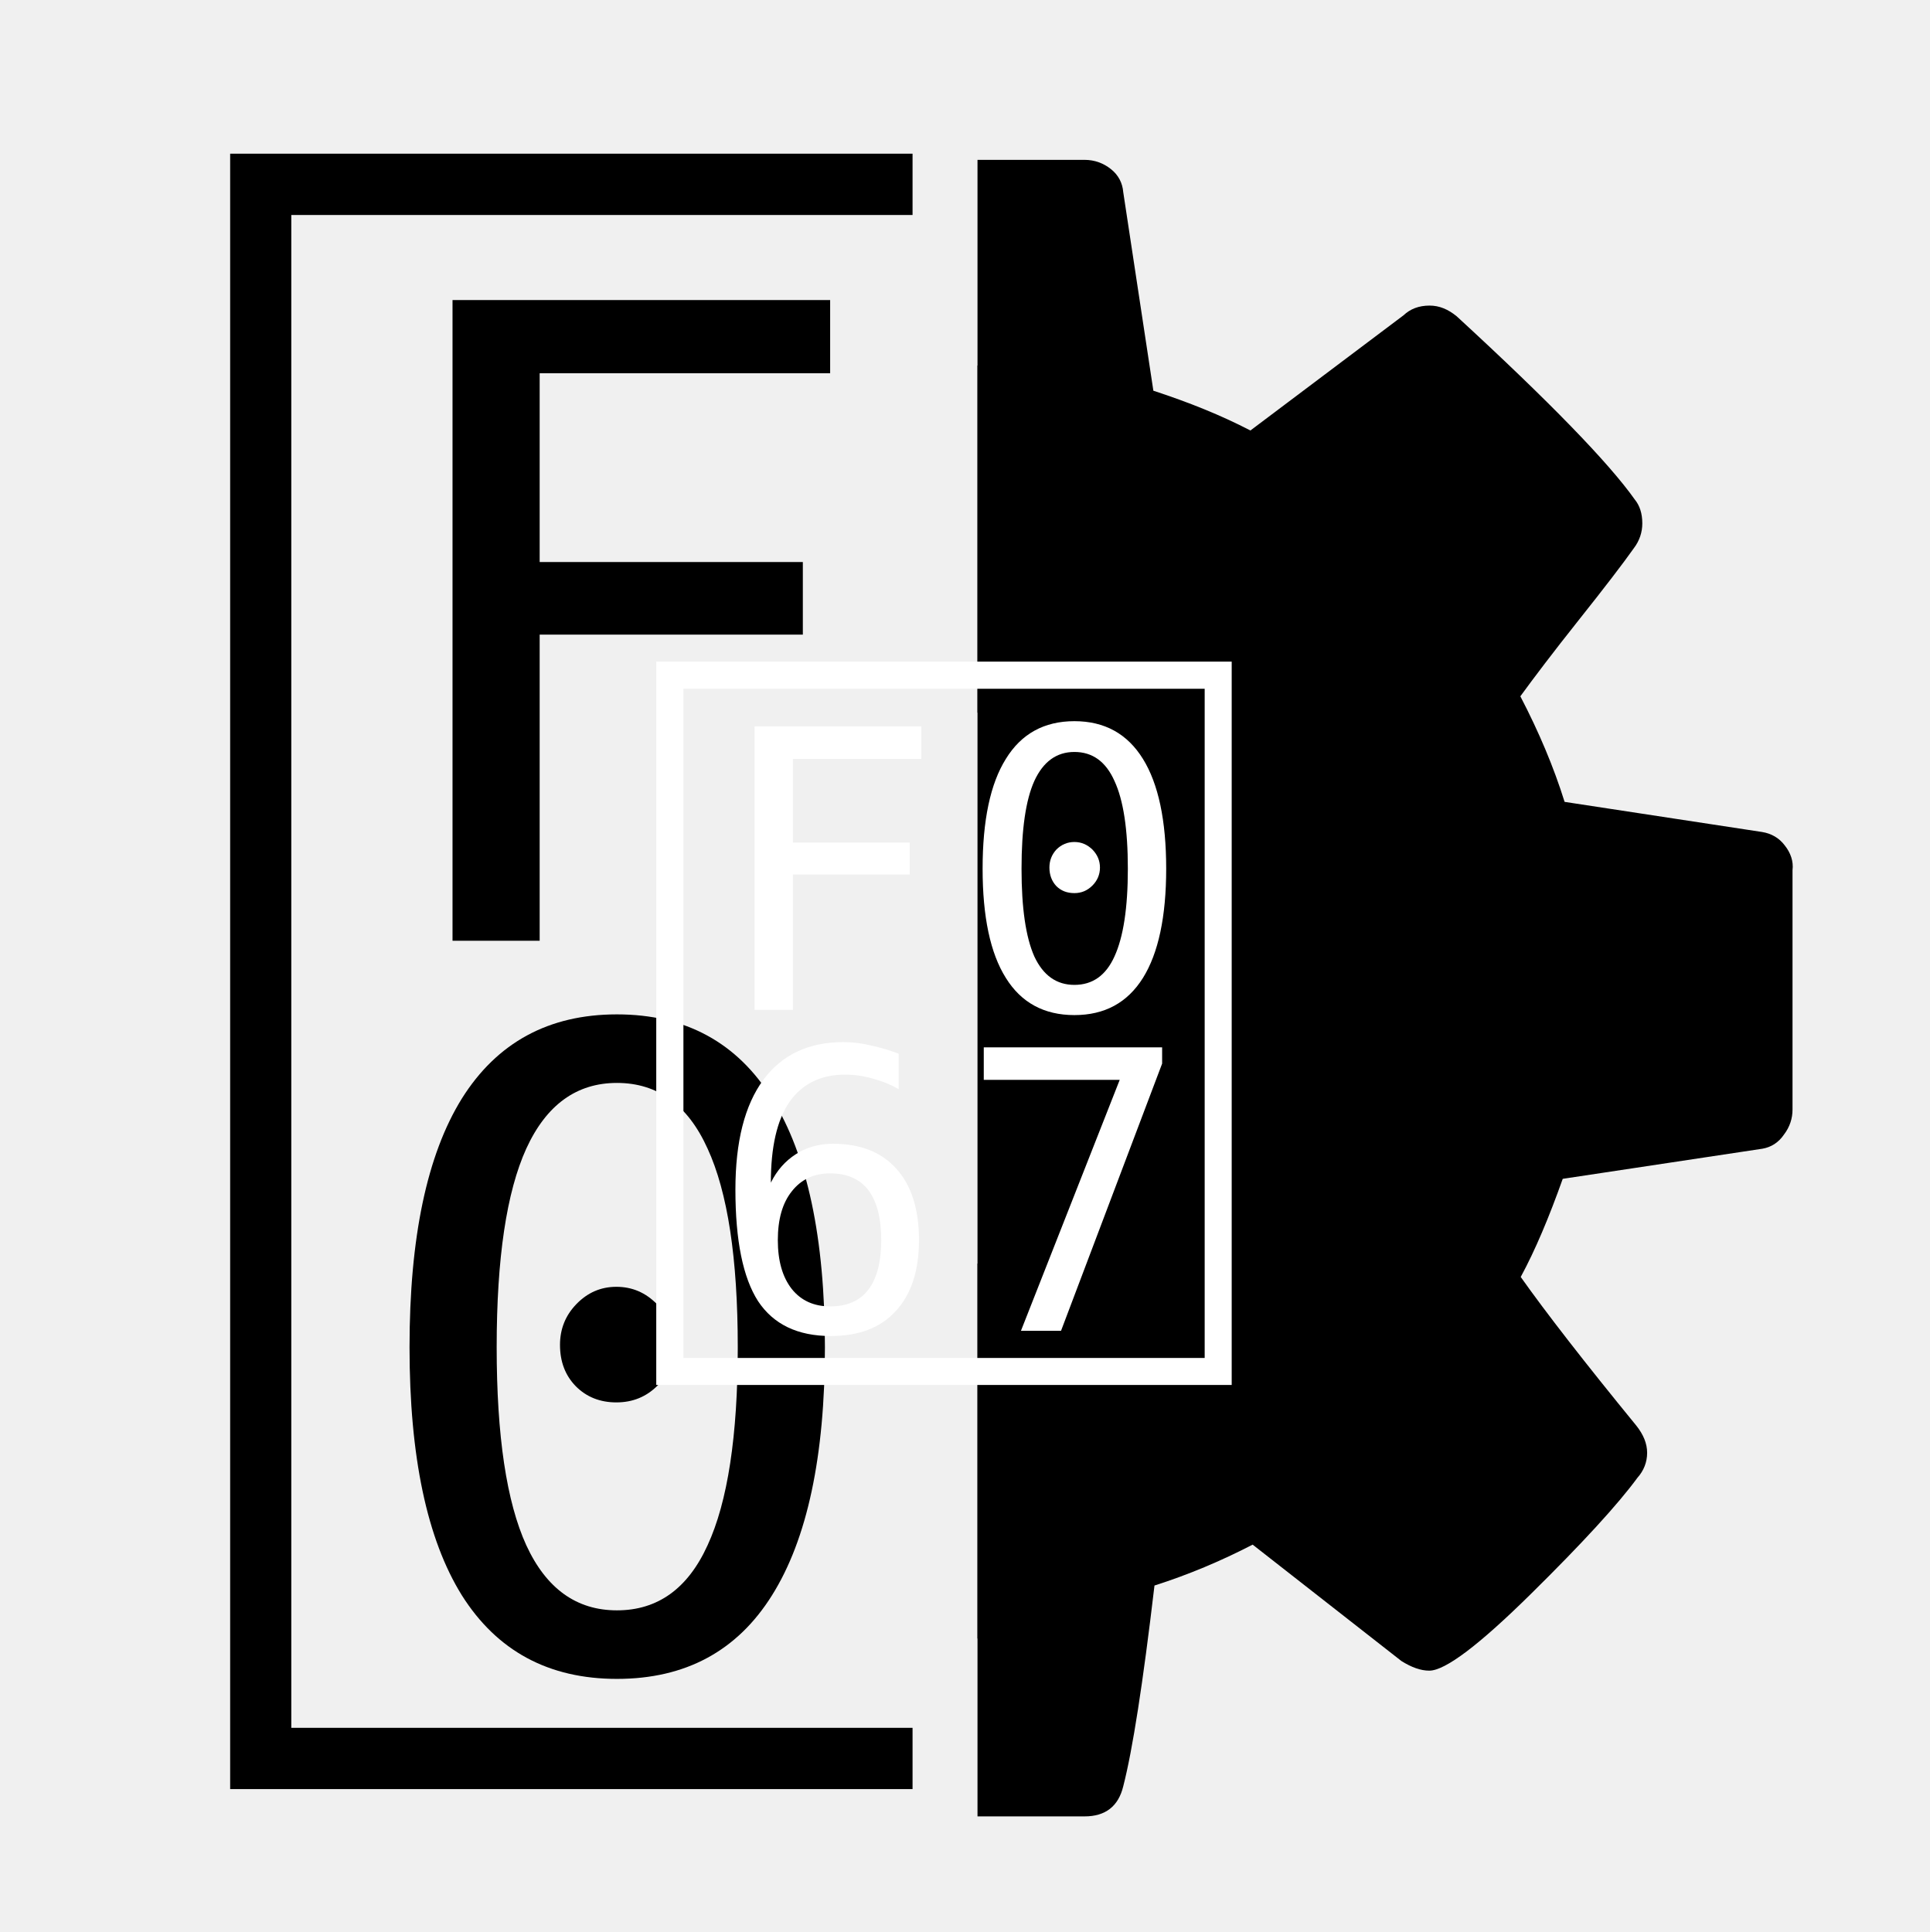
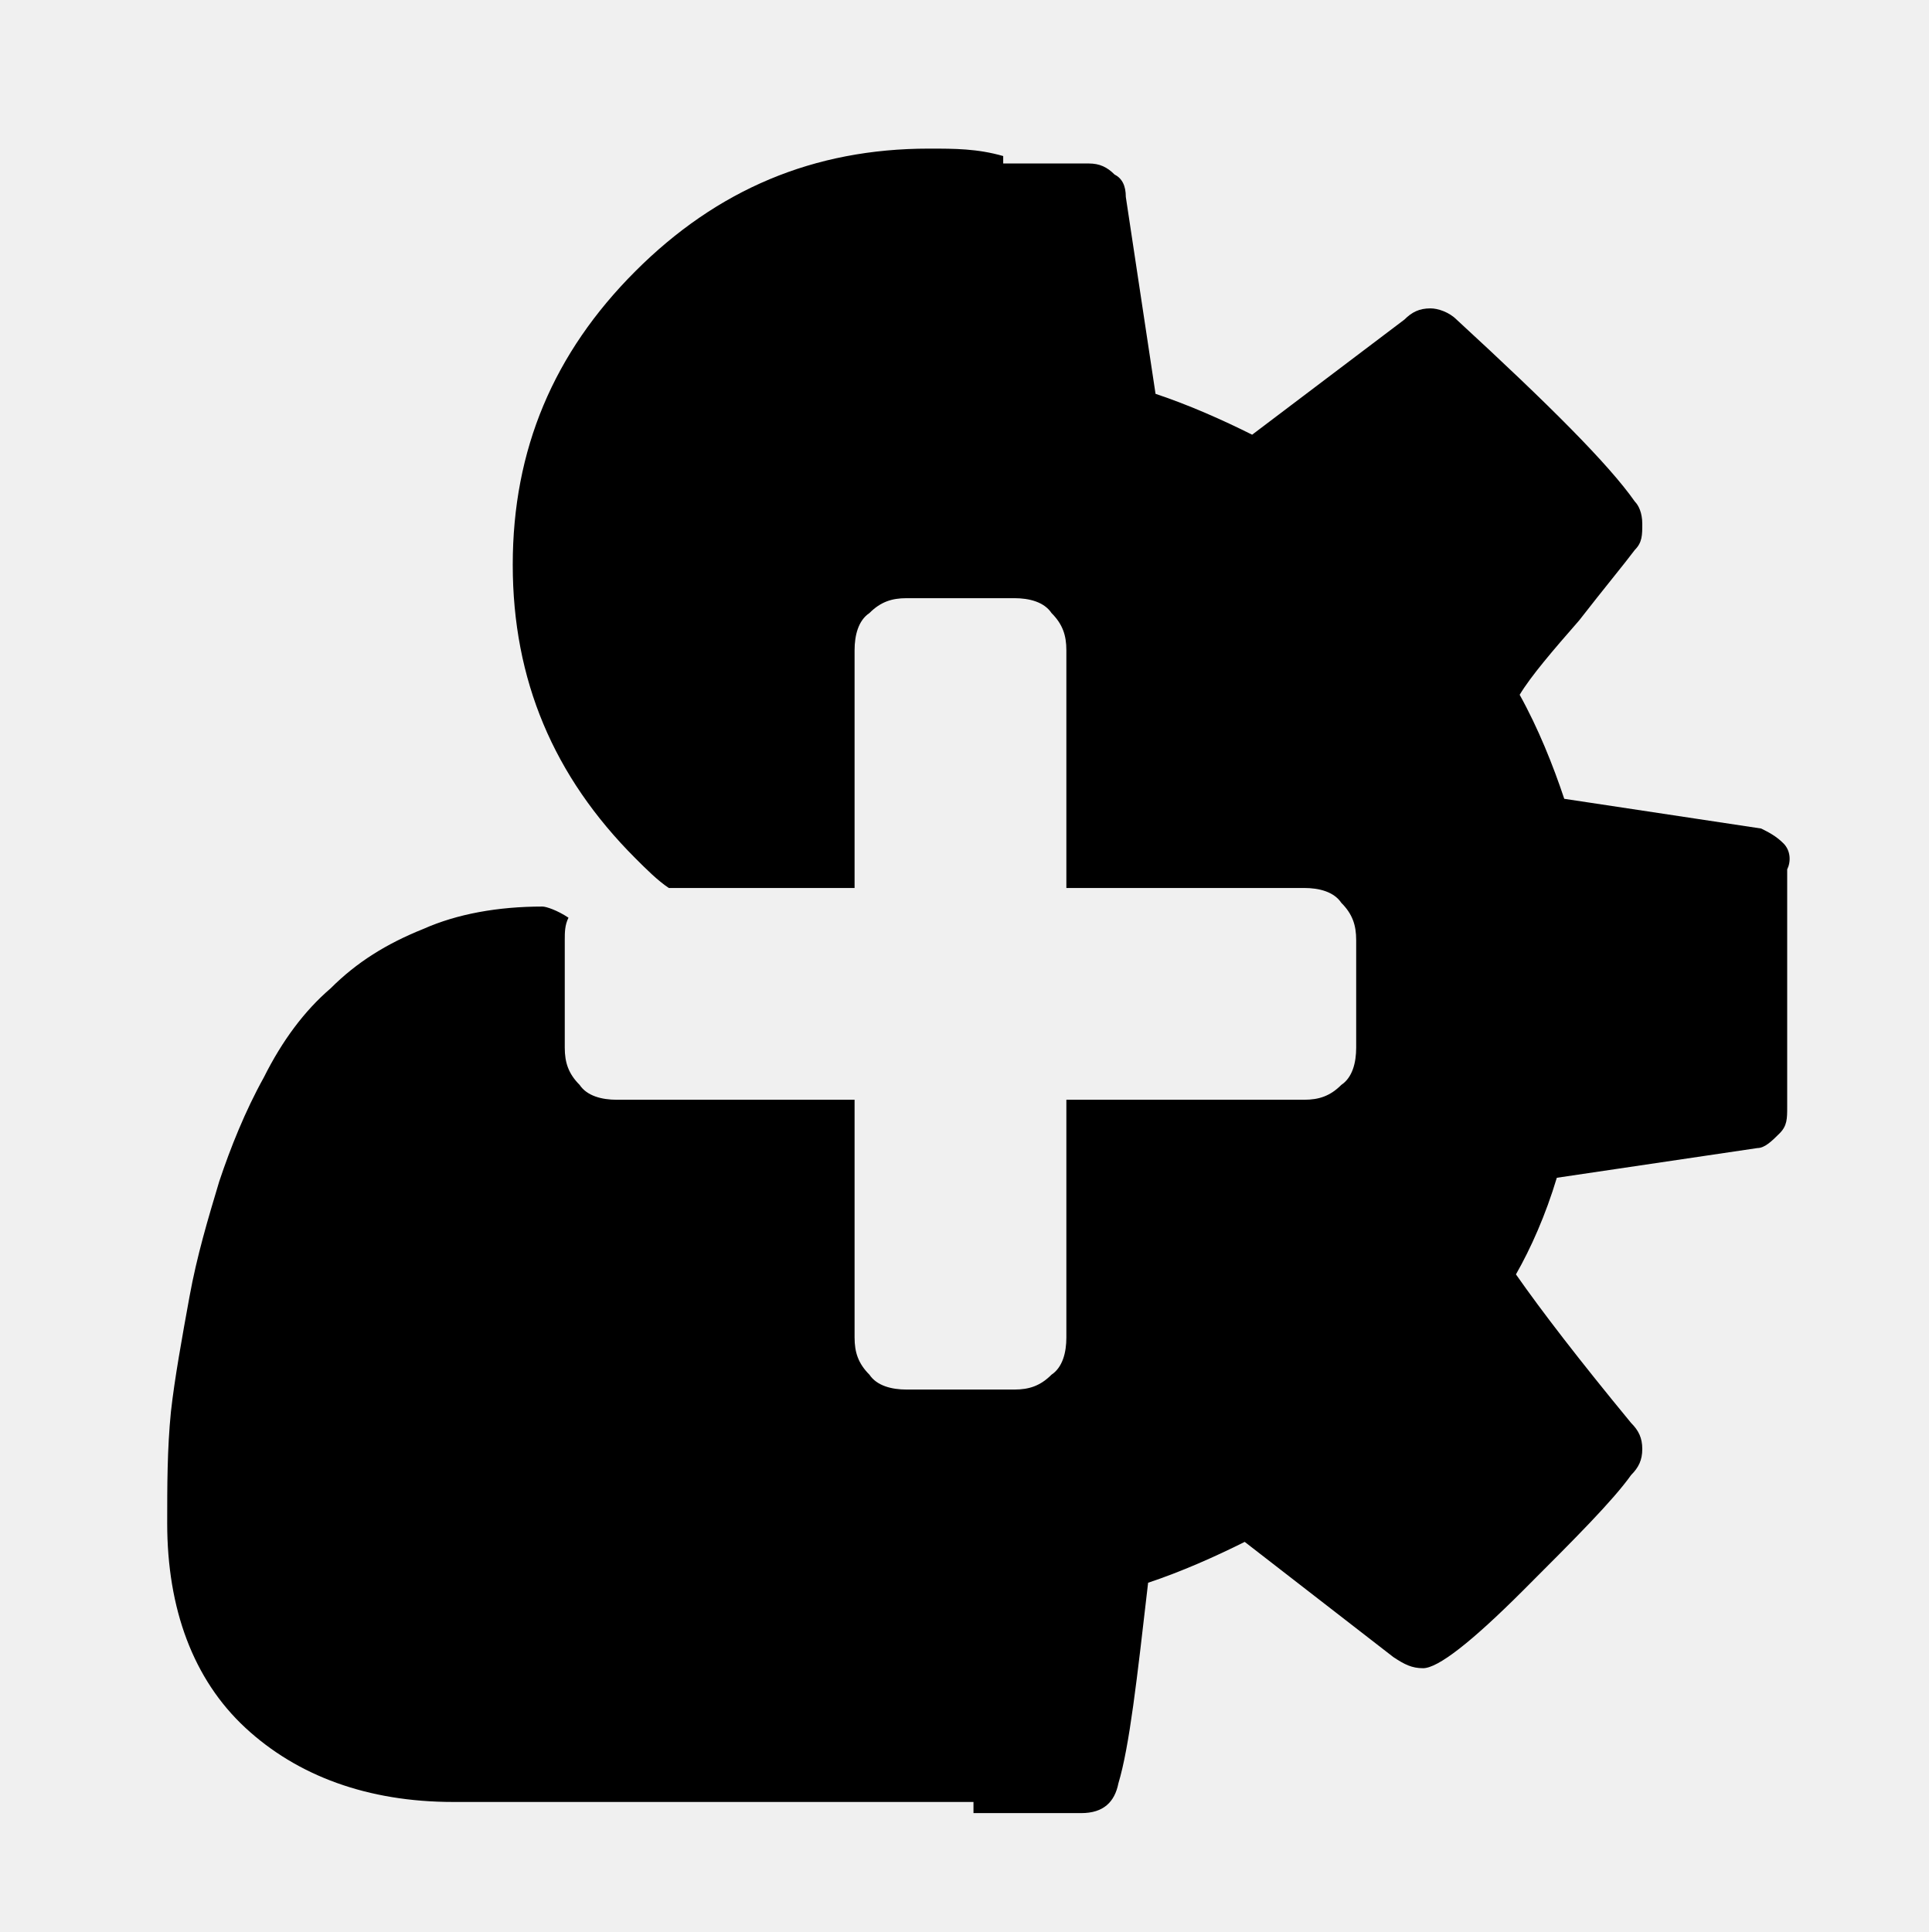
- <svg xmlns="http://www.w3.org/2000/svg" xmlns:xlink="http://www.w3.org/1999/xlink" version="1.1" x="0px" y="0px" viewBox="0 0 51.9 51.97" style="enable-background:new 0 0 51.9 51.97;" xml:space="preserve">
-   <style type="text/css">
- 	.st0{display:none;}
- 	.st1{display:inline;}
- 	.st2{font-family:'FontAwesome';}
- 	.st3{font-size:17.72px;}
- 	.st4{fill:none;stroke:#000000;stroke-width:0.946;stroke-miterlimit:10;}
- 	.st5{display:inline;fill:#FFFFFF;}
- 	.st6{font-size:36.876px;}
- 	.st7{font-size:23px;}
- 	.st8{clip-path:url(#SVGID_2_);}
- 	.st9{font-size:52px;}
- 	.st10{fill:#FFFFFF;}
- 	.st11{stroke:#000000;stroke-miterlimit:10;}
- 	.st12{clip-path:url(#SVGID_4_);}
- 	.st13{font-size:51.961px;}
- 	.st14{clip-path:url(#SVGID_6_);}
- 	.st15{font-size:49.751px;}
- </style>
-   <g id="Aircraft_Type" class="st0">
-     <g class="st1">
-       <path d="M21.05,39.94v-4.48c0-0.16,0.05-0.32,0.16-0.46c0.11-0.15,0.24-0.24,0.38-0.26l3.66-0.55l0.2-0.29    c0.18-0.53,0.4-1.05,0.69-1.58c-0.54-0.77-1.26-1.7-2.16-2.79c-0.13-0.16-0.2-0.32-0.2-0.48c0-0.13,0.06-0.29,0.18-0.46    c0.35-0.48,1.01-1.21,1.99-2.17c0.98-0.96,1.61-1.44,1.91-1.44c0.17,0,0.35,0.07,0.52,0.2l1.96,1.52l0.43-0.63l2.29,0.08    c0.19-1.59,0.37-2.71,0.53-3.33c0.09-0.38,0.34-0.56,0.73-0.56h4.48c0.19,0,0.35,0.06,0.5,0.17c0.14,0.11,0.22,0.26,0.23,0.43    l0.45,2.95c0.44-0.13,0.86-0.29,1.28-0.48c1.51-0.69,2.33-1.58,2.46-2.69c-0.05-1.11-0.81-2.07-2.26-2.86    c-1.46-0.79-3.06-1.22-4.82-1.28l-5.55-0.2L22.8,3.66c-0.12-0.25-0.33-0.38-0.65-0.41L17.72,3.1c-0.26-0.01-0.47,0.09-0.64,0.29    c-0.16,0.21-0.21,0.45-0.15,0.71l3.48,13.8l-8.99-0.32L9.14,13.2c-0.01-0.04-0.05-0.09-0.12-0.16c-0.16-0.17-0.34-0.25-0.55-0.26    l-3.35-0.1c-0.25,0.01-0.46,0.1-0.6,0.26c-0.17,0.2-0.24,0.41-0.2,0.62l0.82,7.69l-1.37,7.61c-0.03,0.23,0.02,0.45,0.17,0.65    l0.03,0.04c0.16,0.17,0.34,0.26,0.55,0.26l3.33,0.12c0.31,0,0.54-0.13,0.69-0.38l2.6-4.2l8.99,0.32l-4.46,13.51    c-0.09,0.22-0.07,0.43,0.06,0.64c0.02,0.05,0.05,0.1,0.1,0.14c0.13,0.14,0.28,0.22,0.43,0.24l3.87,0.7    c0.36,0.05,0.62-0.07,0.79-0.34l0.2-0.3C21.08,40.16,21.05,40.05,21.05,39.94z" />
-       <g>
-         <g>
-           <path d="M47.5,36.18v3.17c0,0.11-0.04,0.22-0.11,0.33s-0.17,0.17-0.29,0.19l-2.64,0.4c-0.18,0.51-0.37,0.95-0.56,1.3      c0.33,0.48,0.84,1.13,1.53,1.97c0.09,0.11,0.14,0.23,0.14,0.36c0,0.12-0.04,0.23-0.13,0.33c-0.26,0.35-0.73,0.87-1.41,1.54      c-0.68,0.68-1.13,1.01-1.34,1.01c-0.11,0-0.24-0.04-0.37-0.13l-1.97-1.54c-0.42,0.22-0.85,0.4-1.3,0.54      c-0.15,1.29-0.29,2.18-0.41,2.65c-0.07,0.27-0.24,0.4-0.51,0.4h-3.17c-0.13,0-0.25-0.04-0.35-0.12      c-0.1-0.08-0.15-0.18-0.16-0.31l-0.4-2.62c-0.47-0.15-0.89-0.33-1.28-0.53l-2.01,1.53c-0.09,0.09-0.21,0.13-0.36,0.13      c-0.13,0-0.25-0.05-0.36-0.16c-1.2-1.08-1.98-1.88-2.35-2.4c-0.07-0.09-0.1-0.2-0.1-0.33c0-0.11,0.04-0.22,0.11-0.33      c0.14-0.2,0.39-0.52,0.73-0.95c0.34-0.43,0.6-0.77,0.77-1.01c-0.26-0.48-0.45-0.95-0.59-1.41L26,39.8      c-0.12-0.02-0.22-0.08-0.3-0.18c-0.08-0.1-0.11-0.21-0.11-0.34v-3.17c0-0.11,0.04-0.22,0.11-0.33c0.08-0.1,0.17-0.17,0.27-0.19      l2.65-0.4c0.13-0.44,0.32-0.87,0.56-1.31c-0.38-0.54-0.89-1.2-1.53-1.97c-0.1-0.11-0.14-0.23-0.14-0.34      c0-0.1,0.04-0.2,0.13-0.33c0.25-0.34,0.72-0.85,1.41-1.53c0.69-0.68,1.14-1.02,1.35-1.02c0.12,0,0.25,0.05,0.37,0.14l1.97,1.53      c0.42-0.22,0.85-0.4,1.3-0.54c0.15-1.29,0.29-2.18,0.41-2.65c0.07-0.27,0.24-0.4,0.51-0.4h3.17c0.13,0,0.25,0.04,0.35,0.12      c0.1,0.08,0.15,0.18,0.16,0.31l0.4,2.62c0.47,0.15,0.89,0.33,1.28,0.53l2.03-1.53c0.09-0.09,0.2-0.13,0.34-0.13      c0.12,0,0.24,0.05,0.36,0.14c1.23,1.13,2.01,1.94,2.35,2.43c0.07,0.08,0.1,0.18,0.1,0.31c0,0.11-0.04,0.22-0.11,0.33      c-0.14,0.2-0.39,0.52-0.73,0.95s-0.6,0.77-0.77,1.01c0.25,0.48,0.44,0.94,0.58,1.4l2.61,0.4c0.12,0.02,0.22,0.08,0.3,0.18      C47.46,35.95,47.5,36.06,47.5,36.18z M39.13,40.32c0.71-0.71,1.07-1.57,1.07-2.58c0-1.01-0.36-1.87-1.07-2.58      c-0.71-0.71-1.57-1.07-2.58-1.07c-1.01,0-1.87,0.36-2.58,1.07c-0.71,0.71-1.07,1.57-1.07,2.58c0,1.01,0.36,1.87,1.07,2.58      c0.71,0.71,1.57,1.07,2.58,1.07C37.55,41.39,38.41,41.03,39.13,40.32z" />
-         </g>
-       </g>
-     </g>
-   </g>
-   <g id="Flight_Details" class="st0">
-     <text transform="matrix(1 0 0 1 33.2917 43.0609)" class="st1 st2 st3"></text>
-     <path class="st1" d="M21.05,39.94v-4.48c0-0.16,0.05-0.32,0.16-0.46c0.11-0.15,0.24-0.24,0.38-0.26l3.66-0.55l0.2-0.29   c0.18-0.53,0.4-1.05,0.69-1.58c-0.54-0.77-1.26-1.7-2.16-2.79c-0.13-0.16-0.2-0.32-0.2-0.48c0-0.13,0.06-0.29,0.18-0.46   c0.35-0.48,1.01-1.21,1.99-2.17c0.98-0.96,1.61-1.44,1.91-1.44c0.17,0,0.35,0.07,0.52,0.2l1.96,1.52l0.43-0.63l2.29,0.08   c0.19-1.59,0.37-2.71,0.53-3.33c0.09-0.38,0.34-0.56,0.73-0.56h4.48c0.19,0,0.35,0.06,0.5,0.17c0.14,0.11,0.22,0.26,0.23,0.43   l0.45,2.95c0.44-0.13,0.86-0.29,1.28-0.48c1.51-0.69,2.33-1.58,2.46-2.69c-0.05-1.11-0.81-2.07-2.26-2.86   c-1.46-0.79-3.06-1.22-4.82-1.28l-5.55-0.2L22.8,3.66c-0.12-0.25-0.33-0.38-0.65-0.41L17.72,3.1c-0.26-0.01-0.47,0.09-0.64,0.29   c-0.16,0.21-0.21,0.45-0.15,0.71l3.48,13.8l-8.99-0.32L9.14,13.2c-0.01-0.04-0.05-0.09-0.12-0.16c-0.16-0.17-0.34-0.25-0.55-0.26   l-3.35-0.1c-0.25,0.01-0.46,0.1-0.6,0.26c-0.17,0.2-0.24,0.41-0.2,0.62l0.82,7.69l-1.37,7.61c-0.03,0.23,0.02,0.45,0.17,0.65   l0.03,0.04c0.16,0.17,0.34,0.26,0.55,0.26l3.33,0.12c0.31,0,0.54-0.13,0.69-0.38l2.6-4.2l8.99,0.32l-4.46,13.51   c-0.09,0.22-0.07,0.43,0.06,0.64c0.02,0.05,0.05,0.1,0.1,0.14c0.13,0.14,0.28,0.22,0.43,0.24l3.87,0.7   c0.36,0.05,0.62-0.07,0.79-0.34l0.2-0.3C21.08,40.16,21.05,40.05,21.05,39.94z" />
-     <g class="st1">
-       <g>
-         <path class="st4" d="M43.41,24.73c0.11-0.11,0.25-0.16,0.44-0.16c0.16,0-0.94-1.85-0.8-1.73c1.56,1.44,3.81,4.38,4.25,5     c0.09,0.1,0.13,0.23,0.13,0.4c0,0.15-0.05,0.28-0.15,0.42c-0.18,0.25-0.49,0.66-0.93,1.21c-0.44,0.55-0.76,0.98-0.98,1.28     c0.31,0.61,0.56,1.2,0.74,1.78l3.32,0.51c0.16,0.02,0.28,0.1,0.38,0.23c0.1,0.13,0.15,0.27,0.15,0.43v4.03     c0,0.15-0.05,0.28-0.15,0.42c-0.1,0.13-0.22,0.21-0.36,0.24l-3.36,0.51c-0.23,0.65-0.47,1.21-0.71,1.65     c0.42,0.61,1.07,1.44,1.94,2.51c0.12,0.15,0.18,0.3,0.18,0.45c0,0.16-0.05,0.3-0.16,0.42c-0.33,0.45-0.93,1.1-1.8,1.96     c-0.87,0.86-1.44,1.29-1.71,1.29c-0.15,0-0.3-0.05-0.47-0.16l-2.51-1.96c-0.53,0.28-1.08,0.51-1.65,0.69     c-0.19,1.65-0.37,2.77-0.53,3.38c-0.08,0.34-0.3,0.51-0.65,0.51H34c-0.17,0-0.32-0.05-0.44-0.15c-0.13-0.1-0.2-0.23-0.21-0.39     l-0.51-3.34c-0.59-0.19-1.14-0.42-1.63-0.67l-2.56,1.94c-0.12,0.11-0.27,0.16-0.45,0.16c-0.17,0-0.32-0.07-0.45-0.2     c-1.53-1.38-2.53-2.4-3-3.05c-0.09-0.12-0.13-0.26-0.13-0.42c0-0.15,0.05-0.28,0.15-0.42c0.18-0.25,0.49-0.66,0.93-1.21     c0.44-0.55,0.76-0.98,0.98-1.28c-0.33-0.61-0.58-1.2-0.75-1.8l-5.87-0.35" />
-       </g>
-     </g>
-   </g>
-   <g id="Currency" class="st0">
-     <g class="st1">
-       <path d="M48.71,23.46v6.44c0,0.23-0.08,0.45-0.23,0.67c-0.15,0.21-0.35,0.34-0.58,0.38l-5.37,0.81c-0.37,1.04-0.75,1.92-1.13,2.64    c0.68,0.97,1.71,2.3,3.11,4c0.19,0.23,0.29,0.47,0.29,0.73c0,0.25-0.09,0.47-0.26,0.67c-0.52,0.72-1.48,1.76-2.87,3.13    s-2.3,2.06-2.73,2.06c-0.23,0-0.48-0.09-0.75-0.26l-4-3.13c-0.85,0.45-1.73,0.81-2.64,1.1c-0.31,2.63-0.59,4.43-0.84,5.4    c-0.13,0.54-0.48,0.81-1.04,0.81H23.2c-0.27,0-0.51-0.08-0.71-0.25c-0.2-0.17-0.31-0.37-0.33-0.63l-0.81-5.34    c-0.95-0.31-1.82-0.67-2.61-1.07l-4.09,3.1c-0.19,0.17-0.44,0.26-0.72,0.26c-0.27,0-0.51-0.11-0.73-0.32    c-2.44-2.21-4.03-3.83-4.79-4.88c-0.14-0.19-0.2-0.42-0.2-0.67c0-0.23,0.08-0.45,0.23-0.67c0.29-0.41,0.78-1.05,1.48-1.93    c0.7-0.88,1.22-1.56,1.57-2.05c-0.52-0.97-0.92-1.92-1.19-2.87l-5.31-0.78c-0.25-0.04-0.45-0.16-0.61-0.36    c-0.15-0.2-0.23-0.43-0.23-0.68v-6.44c0-0.23,0.08-0.45,0.23-0.67c0.16-0.21,0.34-0.34,0.55-0.38l5.4-0.81    c0.27-0.89,0.65-1.78,1.13-2.67c-0.78-1.1-1.81-2.44-3.11-4c-0.19-0.23-0.29-0.46-0.29-0.7c0-0.19,0.09-0.42,0.26-0.67    c0.5-0.7,1.46-1.74,2.86-3.12c1.4-1.38,2.32-2.08,2.74-2.08c0.25,0,0.5,0.1,0.75,0.29l4,3.1c0.85-0.44,1.73-0.81,2.64-1.1    c0.31-2.63,0.59-4.43,0.84-5.4c0.13-0.54,0.48-0.81,1.04-0.81h6.44c0.27,0,0.51,0.08,0.71,0.25c0.2,0.16,0.31,0.37,0.33,0.62    l0.81,5.34c0.95,0.31,1.82,0.67,2.61,1.07l4.12-3.1c0.17-0.17,0.41-0.26,0.7-0.26c0.25,0,0.49,0.1,0.73,0.29    c2.5,2.3,4.09,3.95,4.79,4.93c0.14,0.15,0.2,0.37,0.2,0.64c0,0.23-0.08,0.45-0.23,0.67c-0.29,0.41-0.78,1.05-1.48,1.93    c-0.7,0.88-1.22,1.56-1.57,2.05c0.5,0.97,0.9,1.92,1.19,2.84l5.31,0.81c0.25,0.04,0.46,0.16,0.61,0.36    C48.63,22.98,48.71,23.21,48.71,23.46z" />
-     </g>
-     <text transform="matrix(1 0 0 1 15.4489 38.2835)" class="st5 st2 st6"></text>
-   </g>
-   <g id="Create_Items" class="st0">
-     <g class="st1">
-       <path d="M31.36,39.68h-5.41c-0.6,0-1.12-0.21-1.54-0.63c-0.42-0.42-0.63-0.94-0.63-1.54v-3.8c-1.14-0.34-2.17-0.96-3.08-1.87    c-1.45-1.45-2.18-3.2-2.18-5.25c0-2.05,0.72-3.8,2.18-5.25c1.45-1.45,3.2-2.18,5.25-2.18s3.8,0.73,5.25,2.18    c0.67,0.67,1.19,1.42,1.55,2.22c0.24-0.09,0.5-0.14,0.79-0.14h4.34c0.6,0,1.12,0.21,1.54,0.63c0.42,0.42,0.63,0.94,0.63,1.54v5.41    h6.8l0.57-0.09c0.23-0.04,0.43-0.16,0.58-0.38c0.16-0.21,0.23-0.44,0.23-0.67v-6.44c0-0.25-0.08-0.48-0.23-0.68    c-0.15-0.2-0.36-0.32-0.61-0.36l-5.31-0.81c-0.29-0.93-0.69-1.88-1.19-2.84c0.35-0.48,0.87-1.17,1.57-2.05    c0.7-0.88,1.19-1.52,1.48-1.93c0.16-0.21,0.23-0.44,0.23-0.67c0-0.27-0.07-0.48-0.2-0.64c-0.7-0.99-2.29-2.63-4.79-4.93    c-0.23-0.19-0.47-0.29-0.73-0.29c-0.29,0-0.52,0.09-0.7,0.26l-4.12,3.1c-0.79-0.41-1.66-0.76-2.61-1.07l-0.81-5.34    c-0.02-0.25-0.13-0.46-0.33-0.62c-0.2-0.16-0.44-0.25-0.71-0.25h-6.44c-0.56,0-0.91,0.27-1.04,0.81c-0.25,0.97-0.53,2.77-0.84,5.4    c-0.91,0.29-1.79,0.66-2.64,1.1l-4-3.1c-0.25-0.19-0.5-0.29-0.75-0.29c-0.43,0-1.34,0.69-2.74,2.08c-1.4,1.38-2.36,2.42-2.86,3.12    c-0.17,0.25-0.26,0.47-0.26,0.67c0,0.23,0.1,0.46,0.29,0.7c1.3,1.57,2.33,2.9,3.11,4c-0.48,0.89-0.86,1.78-1.13,2.67l-5.4,0.81    c-0.21,0.04-0.4,0.16-0.55,0.38c-0.15,0.21-0.23,0.44-0.23,0.67v6.44c0,0.25,0.08,0.48,0.23,0.68c0.16,0.2,0.36,0.32,0.61,0.36    l5.31,0.78c0.27,0.95,0.67,1.91,1.19,2.87c-0.35,0.48-0.87,1.17-1.57,2.05c-0.7,0.88-1.19,1.52-1.48,1.93    c-0.16,0.21-0.23,0.44-0.23,0.67c0,0.25,0.07,0.47,0.2,0.67c0.75,1.04,2.35,2.67,4.79,4.88c0.21,0.21,0.46,0.32,0.73,0.32    c0.29,0,0.53-0.09,0.72-0.26l4.09-3.1c0.79,0.41,1.66,0.76,2.61,1.07L21.69,48c0.02,0.25,0.13,0.46,0.33,0.63    c0.2,0.16,0.44,0.25,0.71,0.25h6.44c0.56,0,0.91-0.27,1.04-0.81c0.25-0.97,0.53-2.77,0.84-5.4c0.1-0.03,0.2-0.08,0.31-0.11V39.68z    " />
-     </g>
-     <g class="st1">
-       <text transform="matrix(1 0 0 1 26.6735 44.2977)" class="st2 st7"></text>
-     </g>
-   </g>
-   <g id="Equipment_Type" class="st0">
-     <path class="st1" d="M48,22.74c-0.15-0.2-0.36-0.32-0.61-0.36l-5.31-0.81c-0.29-0.93-0.69-1.88-1.19-2.84   c0.35-0.48,0.87-1.17,1.57-2.05c0.7-0.88,1.19-1.52,1.48-1.93c0.16-0.21,0.23-0.44,0.23-0.67c0-0.27-0.07-0.48-0.2-0.64   c-0.7-0.99-2.29-2.63-4.79-4.93c-0.23-0.19-0.47-0.29-0.73-0.29c-0.29,0-0.52,0.09-0.7,0.26l-4.12,3.1   c-0.79-0.41-1.66-0.76-2.61-1.07l-0.81-5.34c-0.02-0.25-0.13-0.46-0.33-0.62c-0.2-0.16-0.44-0.25-0.71-0.25h-2.88v14.87   c1.9,0.08,3.54,0.79,4.91,2.16c1.45,1.45,2.18,3.2,2.18,5.25c0,2.05-0.72,3.8-2.18,5.25c-1.37,1.37-3.01,2.08-4.91,2.16v14.87h2.88   c0.56,0,0.91-0.27,1.04-0.81c0.25-0.97,0.53-2.77,0.84-5.4c0.91-0.29,1.79-0.66,2.64-1.1l4,3.13c0.27,0.17,0.52,0.26,0.75,0.26   c0.43,0,1.34-0.69,2.73-2.06s2.35-2.42,2.87-3.13c0.17-0.19,0.26-0.42,0.26-0.67c0-0.25-0.1-0.49-0.29-0.73   c-1.39-1.7-2.43-3.04-3.11-4c0.39-0.72,0.76-1.6,1.13-2.64l5.37-0.81c0.23-0.04,0.43-0.16,0.58-0.38c0.16-0.21,0.23-0.44,0.23-0.67   v-6.44C48.24,23.17,48.16,22.94,48,22.74z" />
-     <path class="st1" d="M22.99,5.76c0.34,0.32,0.7,0.86,1.08,1.61c0.77,1.52,1.02,3.12,0.77,4.83c-0.25,1.71-0.96,3.17-2.13,4.38   c-1.53,1.6-3.41,2.42-5.63,2.46c-2.22,0.04-4.13-0.7-5.73-2.23c-1.6-1.53-2.42-3.41-2.46-5.63c-0.04-2.22,0.7-4.13,2.23-5.73   c0.48-0.5,1.05-0.96,1.72-1.37c0.67-0.41,1.31-0.68,1.94-0.81c0.23-0.05,0.42,0,0.56,0.14c0.15,0.14,0.2,0.33,0.16,0.55l-1.45,5.89   l2.9,2.78l3.78-1.17c0.01-0.07,0.13-0.61,0.35-1.62c0.22-1.02,0.43-1.93,0.64-2.76c0.2-0.82,0.34-1.27,0.42-1.35   c0.12-0.13,0.26-0.19,0.42-0.18C22.71,5.57,22.86,5.64,22.99,5.76z" />
-     <g class="st1">
-       <path d="M12.82,48.77c-0.41-0.22-0.91-0.63-1.49-1.25c-1.16-1.24-1.85-2.72-2.08-4.43c-0.23-1.71,0.05-3.31,0.83-4.8    c1.03-1.96,2.61-3.27,4.73-3.93c2.12-0.66,4.16-0.47,6.12,0.55c1.96,1.03,3.27,2.61,3.93,4.73c0.66,2.12,0.48,4.16-0.55,6.12    c-0.32,0.61-0.75,1.21-1.28,1.79c-0.53,0.58-1.07,1.02-1.63,1.32C21.19,48.99,21,49,20.82,48.9c-0.18-0.09-0.28-0.26-0.31-0.49    l-0.24-6.06l-3.56-1.87l-3.31,2.17c0,0.07,0.04,0.62,0.11,1.66c0.07,1.04,0.12,1.98,0.15,2.83c0.03,0.85,0.03,1.32-0.02,1.41    c-0.08,0.16-0.2,0.26-0.35,0.29C13.14,48.88,12.98,48.86,12.82,48.77z" />
-     </g>
-     <path class="st1" d="M17.29,33c1.38,0,2.65,0.33,3.74,0.89l-0.29-14.52c-1.15,0.52-2.36,0.8-3.64,0.82   c-1.28,0.03-2.5-0.2-3.67-0.67l0.29,14.28C14.77,33.29,15.99,33,17.29,33z" />
-   </g>
-   <g id="Assign_Items">
-     <path d="M48,22.74c-0.15-0.2-0.36-0.32-0.61-0.36l-5.31-0.81c-0.29-0.93-0.69-1.88-1.19-2.84c0.35-0.48,0.87-1.17,1.57-2.05   c0.7-0.88,1.19-1.52,1.48-1.93c0.16-0.21,0.23-0.44,0.23-0.67c0-0.27-0.07-0.48-0.2-0.64c-0.7-0.99-2.29-2.63-4.79-4.93   c-0.23-0.19-0.47-0.29-0.73-0.29c-0.29,0-0.52,0.09-0.7,0.26l-4.12,3.1c-0.79-0.41-1.66-0.76-2.61-1.07l-0.81-5.34   c-0.02-0.25-0.13-0.46-0.33-0.62c-0.2-0.16-0.44-0.25-0.71-0.25h-2.88v14.87c1.9,0.08,3.54,0.79,4.91,2.16   c1.45,1.45,2.18,3.2,2.18,5.25c0,2.05-0.72,3.8-2.18,5.25c-1.37,1.37-3.01,2.08-4.91,2.16v14.87h2.88c0.56,0,0.91-0.27,1.04-0.81   c0.25-0.97,0.53-2.77,0.84-5.4c0.91-0.29,1.79-0.66,2.64-1.1l4,3.13c0.27,0.17,0.52,0.26,0.75,0.26c0.43,0,1.34-0.69,2.73-2.06   s2.35-2.42,2.87-3.13c0.17-0.19,0.26-0.42,0.26-0.67c0-0.25-0.1-0.49-0.29-0.73c-1.39-1.7-2.43-3.04-3.11-4   c0.39-0.72,0.76-1.6,1.13-2.64l5.37-0.81c0.23-0.04,0.43-0.16,0.58-0.38c0.16-0.21,0.23-0.44,0.23-0.67v-6.44   C48.24,23.17,48.16,22.94,48,22.74z" />
-     <g>
-       <defs>
-         <rect id="SVGID_1_" x="0.29" y="1.33" transform="matrix(-1 -1.224647e-16 1.224647e-16 -1 24.8333 51.6667)" width="24.25" height="49" />
-       </defs>
-       <clipPath id="SVGID_2_">
-         <use xlink:href="#SVGID_1_" style="overflow:visible;" />
-       </clipPath>
-       <g class="st8">
-         <text transform="matrix(1 0 0 1 4.5417 44.8333)" class="st2 st9"></text>
-       </g>
-     </g>
-     <polygon points="26.29,9.83 26.29,44.08 34.04,34.33 41.04,25.33 31.04,14.58  " />
-     <g>
-       <text transform="matrix(1 0 0 1 16.9235 35.7977)" class="st10 st2 st7"></text>
-     </g>
-   </g>
-   <g id="Layer_4_copy_3" class="st0">
-     <path class="st1" d="M48,22.74c-0.15-0.2-0.36-0.32-0.61-0.36l-5.31-0.81c-0.29-0.93-0.69-1.88-1.19-2.84   c0.35-0.48,0.87-1.17,1.57-2.05c0.7-0.88,1.19-1.52,1.48-1.93c0.16-0.21,0.23-0.44,0.23-0.67c0-0.27-0.07-0.48-0.2-0.64   c-0.7-0.99-2.29-2.63-4.79-4.93c-0.23-0.19-0.47-0.29-0.73-0.29c-0.29,0-0.52,0.09-0.7,0.26l-4.12,3.1   c-0.79-0.41-1.66-0.76-2.61-1.07l-0.81-5.34c-0.02-0.25-0.13-0.46-0.33-0.62c-0.2-0.16-0.44-0.25-0.71-0.25h-2.88v14.87   c1.9,0.08,3.54,0.79,4.91,2.16c1.45,1.45,2.18,3.2,2.18,5.25c0,2.05-0.72,3.8-2.18,5.25c-1.37,1.37-3.01,2.08-4.91,2.16v14.87h2.88   c0.56,0,0.91-0.27,1.04-0.81c0.25-0.97,0.53-2.77,0.84-5.4c0.91-0.29,1.79-0.66,2.64-1.1l4,3.13c0.27,0.17,0.52,0.26,0.75,0.26   c0.43,0,1.34-0.69,2.73-2.06s2.35-2.42,2.87-3.13c0.17-0.19,0.26-0.42,0.26-0.67c0-0.25-0.1-0.49-0.29-0.73   c-1.39-1.7-2.43-3.04-3.11-4c0.39-0.72,0.76-1.6,1.13-2.64l5.37-0.81c0.23-0.04,0.43-0.16,0.58-0.38c0.16-0.21,0.23-0.44,0.23-0.67   v-6.44C48.24,23.17,48.16,22.94,48,22.74z" />
-     <g class="st1">
-       <path class="st11" d="M16.59,44.39L10.02,32.3h3.12l4.68,9.14h0.06l4.68-9.14h3.12l-6.56,12.08H16.59z" />
-       <path class="st11" d="M30.29,30.83L5.52,25.05v-2.54l24.77,5.78V30.83z" />
-       <path class="st11" d="M19.21,8.96l6.48,12.08h-3.12l-4.68-9.34h-0.06l-4.68,9.34h-3.12L16.5,8.96H19.21z" />
-     </g>
-   </g>
-   <g id="Layer_4_copy_4" class="st0">
-     <path class="st1" d="M48,22.74c-0.15-0.2-0.36-0.32-0.61-0.36l-5.31-0.81c-0.29-0.93-0.69-1.88-1.19-2.84   c0.35-0.48,0.87-1.17,1.57-2.05c0.7-0.88,1.19-1.52,1.48-1.93c0.16-0.21,0.23-0.44,0.23-0.67c0-0.27-0.07-0.48-0.2-0.64   c-0.7-0.99-2.29-2.63-4.79-4.93c-0.23-0.19-0.47-0.29-0.73-0.29c-0.29,0-0.52,0.09-0.7,0.26l-4.12,3.1   c-0.79-0.41-1.66-0.76-2.61-1.07l-0.81-5.34c-0.02-0.25-0.13-0.46-0.33-0.62c-0.2-0.16-0.44-0.25-0.71-0.25h-2.88v14.87   c1.9,0.08,3.54,0.79,4.91,2.16c1.45,1.45,2.18,3.2,2.18,5.25c0,2.05-0.72,3.8-2.18,5.25c-1.37,1.37-3.01,2.08-4.91,2.16v14.87h2.88   c0.56,0,0.91-0.27,1.04-0.81c0.25-0.97,0.53-2.77,0.84-5.4c0.91-0.29,1.79-0.66,2.64-1.1l4,3.13c0.27,0.17,0.52,0.26,0.75,0.26   c0.43,0,1.34-0.69,2.73-2.06s2.35-2.42,2.87-3.13c0.17-0.19,0.26-0.42,0.26-0.67c0-0.25-0.1-0.49-0.29-0.73   c-1.39-1.7-2.43-3.04-3.11-4c0.39-0.72,0.76-1.6,1.13-2.64l5.37-0.81c0.23-0.04,0.43-0.16,0.58-0.38c0.16-0.21,0.23-0.44,0.23-0.67   v-6.44C48.24,23.17,48.16,22.94,48,22.74z" />
-     <g class="st1">
-       <defs>
-         <polygon id="SVGID_3_" points="25.29,49.83 2.54,49.83 2.54,2.08 25.29,2.08 25.29,21.58 28.79,22.34 31.04,23.33 31.54,28.08      25.29,34.08    " />
-       </defs>
-       <clipPath id="SVGID_4_">
-         <use xlink:href="#SVGID_3_" style="overflow:visible;" />
-       </clipPath>
-       <g class="st12">
-         <text transform="matrix(1 0 0 1 4.7917 45.3621)" class="st2 st13"></text>
-       </g>
-     </g>
-   </g>
-   <g id="Layer_4_copy_5" class="st0">
-     <path class="st1" d="M48,22.74c-0.15-0.2-0.36-0.32-0.61-0.36l-5.31-0.81c-0.29-0.93-0.69-1.88-1.19-2.84   c0.35-0.48,0.87-1.17,1.57-2.05c0.7-0.88,1.19-1.52,1.48-1.93c0.16-0.21,0.23-0.44,0.23-0.67c0-0.27-0.07-0.48-0.2-0.64   c-0.7-0.99-2.29-2.63-4.79-4.93c-0.23-0.19-0.47-0.29-0.73-0.29c-0.29,0-0.52,0.09-0.7,0.26l-4.12,3.1   c-0.79-0.41-1.66-0.76-2.61-1.07l-0.81-5.34c-0.02-0.25-0.13-0.46-0.33-0.62c-0.2-0.16-0.44-0.25-0.71-0.25h-2.88v14.87   c1.9,0.08,3.54,0.79,4.91,2.16c1.45,1.45,2.18,3.2,2.18,5.25c0,2.05-0.72,3.8-2.18,5.25c-1.37,1.37-3.01,2.08-4.91,2.16v14.87h2.88   c0.56,0,0.91-0.27,1.04-0.81c0.25-0.97,0.53-2.77,0.84-5.4c0.91-0.29,1.79-0.66,2.64-1.1l4,3.13c0.27,0.17,0.52,0.26,0.75,0.26   c0.43,0,1.34-0.69,2.73-2.06s2.35-2.42,2.87-3.13c0.17-0.19,0.26-0.42,0.26-0.67c0-0.25-0.1-0.49-0.29-0.73   c-1.39-1.7-2.43-3.04-3.11-4c0.39-0.72,0.76-1.6,1.13-2.64l5.37-0.81c0.23-0.04,0.43-0.16,0.58-0.38c0.16-0.21,0.23-0.44,0.23-0.67   v-6.44C48.24,23.17,48.16,22.94,48,22.74z" />
-     <g class="st1">
-       <defs>
-         <rect id="SVGID_5_" x="3.54" y="3.58" width="22.13" height="46.13" />
-       </defs>
-       <clipPath id="SVGID_6_">
-         <use xlink:href="#SVGID_5_" style="overflow:visible;" />
-       </clipPath>
-       <g class="st14">
-         <path d="M43.15,24.91H5.47c-0.56,0-1.02-0.46-1.02-1.02v-2.61c0-0.56,0.46-1.02,1.02-1.02h37.68c0.56,0,1.02,0.46,1.02,1.02v2.61     C44.17,24.46,43.71,24.91,43.15,24.91z" />
-         <path d="M29.06,48.9h-9.5c-0.56,0-1.02-0.46-1.02-1.02v-2.61c0-0.56,0.46-1.02,1.02-1.02h9.5c0.56,0,1.02,0.46,1.02,1.02v2.61     C30.08,48.44,29.62,48.9,29.06,48.9z" />
-         <polygon points="27.88,46.7 33.05,37.76 41.78,22.63 24.31,22.63 6.83,22.63 15.57,37.76 20.74,46.7    " />
-         <g>
-           <g>
-             <line x1="33.69" y1="7.25" x2="29.95" y2="17.69" />
-             <path d="M29.95,19.24c-0.17,0-0.35-0.03-0.52-0.09c-0.8-0.29-1.22-1.17-0.94-1.98l3.74-10.45c0.29-0.81,1.18-1.22,1.98-0.94       c0.8,0.29,1.22,1.17,0.94,1.98L31.4,18.21C31.18,18.84,30.58,19.24,29.95,19.24z" />
-           </g>
-           <g>
-             <line x1="14.09" y1="7.25" x2="17.83" y2="17.69" />
-             <path d="M17.83,19.24c-0.64,0-1.23-0.39-1.46-1.03L12.63,7.77c-0.29-0.8,0.13-1.69,0.94-1.98c0.8-0.29,1.69,0.13,1.98,0.94       l3.74,10.45c0.29,0.8-0.13,1.69-0.94,1.98C18.18,19.21,18,19.24,17.83,19.24z" />
-           </g>
-           <g>
-             <path d="M23.69,18.72c-0.86,0-1.55-0.69-1.55-1.55V5.83c0-0.85,0.69-1.55,1.55-1.55c0.86,0,1.55,0.69,1.55,1.55v11.35       C25.24,18.03,24.55,18.72,23.69,18.72z" />
-           </g>
-         </g>
-       </g>
-     </g>
-   </g>
-   <g id="Layer_4_copy_6" class="st0">
-     <path class="st1" d="M48,22.74c-0.15-0.2-0.36-0.32-0.61-0.36l-5.31-0.81c-0.29-0.93-0.69-1.88-1.19-2.84   c0.35-0.48,0.87-1.17,1.57-2.05c0.7-0.88,1.19-1.52,1.48-1.93c0.16-0.21,0.23-0.44,0.23-0.67c0-0.27-0.07-0.48-0.2-0.64   c-0.7-0.99-2.29-2.63-4.79-4.93c-0.23-0.19-0.47-0.29-0.73-0.29c-0.29,0-0.52,0.09-0.7,0.26l-4.12,3.1   c-0.79-0.41-1.66-0.76-2.61-1.07l-0.81-5.34c-0.02-0.25-0.13-0.46-0.33-0.62c-0.2-0.16-0.44-0.25-0.71-0.25h-2.88v14.87   c1.9,0.08,3.54,0.79,4.91,2.16c1.45,1.45,2.18,3.2,2.18,5.25c0,2.05-0.72,3.8-2.18,5.25c-1.37,1.37-3.01,2.08-4.91,2.16v14.87h2.88   c0.56,0,0.91-0.27,1.04-0.81c0.25-0.97,0.53-2.77,0.84-5.4c0.91-0.29,1.79-0.66,2.64-1.1l4,3.13c0.27,0.17,0.52,0.26,0.75,0.26   c0.43,0,1.34-0.69,2.73-2.06s2.35-2.42,2.87-3.13c0.17-0.19,0.26-0.42,0.26-0.67c0-0.25-0.1-0.49-0.29-0.73   c-1.39-1.7-2.43-3.04-3.11-4c0.39-0.72,0.76-1.6,1.13-2.64l5.37-0.81c0.23-0.04,0.43-0.16,0.58-0.38c0.16-0.21,0.23-0.44,0.23-0.67   v-6.44C48.24,23.17,48.16,22.94,48,22.74z" />
-     <path class="st1" d="M24.67,14.78c-0.33,0.04-0.67,0.06-1.02,0.06c-4.96,0-8.98-4.02-8.98-8.98c0-0.51,0.05-1,0.13-1.49h-0.43   c-2.76,0-4.99,2.24-4.99,4.99v34.59c0,2.76,2.24,4.99,4.99,4.99h0.34c-0.02-0.26-0.04-0.51-0.04-0.77c0-4.96,4.02-8.98,8.98-8.98   c0.34,0,0.68,0.02,1.02,0.06V14.78z" />
-   </g>
-   <g id="Layer_4_copy_7" class="st0">
-     <path class="st1" d="M48,22.74c-0.15-0.2-0.36-0.32-0.61-0.36l-5.31-0.81c-0.29-0.93-0.69-1.88-1.19-2.84   c0.35-0.48,0.87-1.17,1.57-2.05c0.7-0.88,1.19-1.52,1.48-1.93c0.16-0.21,0.23-0.44,0.23-0.67c0-0.27-0.07-0.48-0.2-0.64   c-0.7-0.99-2.29-2.63-4.79-4.93c-0.23-0.19-0.47-0.29-0.73-0.29c-0.29,0-0.52,0.09-0.7,0.26l-4.12,3.1   c-0.79-0.41-1.66-0.76-2.61-1.07l-0.81-5.34c-0.02-0.25-0.13-0.46-0.33-0.62c-0.2-0.16-0.44-0.25-0.71-0.25h-2.88v14.87   c1.9,0.08,3.54,0.79,4.91,2.16c1.45,1.45,2.18,3.2,2.18,5.25c0,2.05-0.72,3.8-2.18,5.25c-1.37,1.37-3.01,2.08-4.91,2.16v14.87h2.88   c0.56,0,0.91-0.27,1.04-0.81c0.25-0.97,0.53-2.77,0.84-5.4c0.91-0.29,1.79-0.66,2.64-1.1l4,3.13c0.27,0.17,0.52,0.26,0.75,0.26   c0.43,0,1.34-0.69,2.73-2.06s2.35-2.42,2.87-3.13c0.17-0.19,0.26-0.42,0.26-0.67c0-0.25-0.1-0.49-0.29-0.73   c-1.39-1.7-2.43-3.04-3.11-4c0.39-0.72,0.76-1.6,1.13-2.64l5.37-0.81c0.23-0.04,0.43-0.16,0.58-0.38c0.16-0.21,0.23-0.44,0.23-0.67   v-6.44C48.24,23.17,48.16,22.94,48,22.74z" />
-     <text transform="matrix(1 0 0 1 1.7917 46.3133)" class="st1 st2 st15"></text>
-   </g>
-   <g id="Layer_4_copy_8" class="st0">
-     <path class="st1" d="M48,22.74c-0.15-0.2-0.36-0.32-0.61-0.36l-5.31-0.81c-0.29-0.93-0.69-1.88-1.19-2.84   c0.35-0.48,0.87-1.17,1.57-2.05c0.7-0.88,1.19-1.52,1.48-1.93c0.16-0.21,0.23-0.44,0.23-0.67c0-0.27-0.07-0.48-0.2-0.64   c-0.7-0.99-2.29-2.63-4.79-4.93c-0.23-0.19-0.47-0.29-0.73-0.29c-0.29,0-0.52,0.09-0.7,0.26l-4.12,3.1   c-0.79-0.41-1.66-0.76-2.61-1.07l-0.81-5.34c-0.02-0.25-0.13-0.46-0.33-0.62c-0.2-0.16-0.44-0.25-0.71-0.25h-2.88v14.87   c1.9,0.08,3.54,0.79,4.91,2.16c1.45,1.45,2.18,3.2,2.18,5.25c0,2.05-0.72,3.8-2.18,5.25c-1.37,1.37-3.01,2.08-4.91,2.16v14.87h2.88   c0.56,0,0.91-0.27,1.04-0.81c0.25-0.97,0.53-2.77,0.84-5.4c0.91-0.29,1.79-0.66,2.64-1.1l4,3.13c0.27,0.17,0.52,0.26,0.75,0.26   c0.43,0,1.34-0.69,2.73-2.06s2.35-2.42,2.87-3.13c0.17-0.19,0.26-0.42,0.26-0.67c0-0.25-0.1-0.49-0.29-0.73   c-1.39-1.7-2.43-3.04-3.11-4c0.39-0.72,0.76-1.6,1.13-2.64l5.37-0.81c0.23-0.04,0.43-0.16,0.58-0.38c0.16-0.21,0.23-0.44,0.23-0.67   v-6.44C48.24,23.17,48.16,22.94,48,22.74z" />
-     <text transform="matrix(1 0 0 1 5.3239 38.6585)" class="st1 st2 st6"></text>
-   </g>
-   <g id="Layer_4_copy" class="st0">
-     <text transform="matrix(1 0 0 1 3.6652 45.1527)" class="st1 st2 st9"></text>
+ <svg xmlns="http://www.w3.org/2000/svg" version="1.1" id="Layer_1" x="0px" y="0px" viewBox="0 0 51.9 52" style="enable-background:new 0 0 51.9 52;" xml:space="preserve">
+   <g>
+     <path d="M48,22.7c-0.2-0.2-0.4-0.3-0.6-0.4l-5.3-0.8c-0.3-0.9-0.7-1.9-1.2-2.8c0.3-0.5,0.9-1.2,1.6-2c0.7-0.9,1.2-1.5,1.5-1.9   c0.2-0.2,0.2-0.4,0.2-0.7c0-0.3-0.1-0.5-0.2-0.6c-0.7-1-2.3-2.6-4.8-4.9c-0.2-0.2-0.5-0.3-0.7-0.3c-0.3,0-0.5,0.1-0.7,0.3l-4.1,3.1   c-0.8-0.4-1.7-0.8-2.6-1.1l-0.8-5.3c0-0.3-0.1-0.5-0.3-0.6c-0.2-0.2-0.4-0.3-0.7-0.3H27V4.2C26.3,4,25.7,4,25,4   c-3.1,0-5.7,1.1-7.9,3.3c-2.2,2.2-3.3,4.8-3.3,7.9c0,3.1,1.1,5.7,3.3,7.9c0.3,0.3,0.6,0.6,0.9,0.8h5v-6.4c0-0.4,0.1-0.8,0.4-1   c0.3-0.3,0.6-0.4,1-0.4h2.9c0.4,0,0.8,0.1,1,0.4c0.3,0.3,0.4,0.6,0.4,1v6.4h6.4c0.4,0,0.8,0.1,1,0.4c0.3,0.3,0.4,0.6,0.4,1v2.9   c0,0.4-0.1,0.8-0.4,1c-0.3,0.3-0.6,0.4-1,0.4h-6.4v6.4c0,0.4-0.1,0.8-0.4,1c-0.3,0.3-0.6,0.4-1,0.4h-2.9c-0.4,0-0.8-0.1-1-0.4   c-0.3-0.3-0.4-0.6-0.4-1v-6.4h-6.4c-0.4,0-0.8-0.1-1-0.4c-0.3-0.3-0.4-0.6-0.4-1v-2.9c0-0.2,0-0.4,0.1-0.6   c-0.3-0.2-0.6-0.3-0.7-0.3c-1.2,0-2.3,0.2-3.2,0.6c-1,0.4-1.8,0.9-2.5,1.6c-0.7,0.6-1.3,1.4-1.8,2.4c-0.5,0.9-0.9,1.9-1.2,2.8   c-0.3,1-0.6,2-0.8,3.1S4.7,37.1,4.6,38c-0.1,1-0.1,2-0.1,3c0,2.3,0.7,4.2,2.1,5.5s3.3,2,5.6,2h14v0.3h2.9c0.6,0,0.9-0.3,1-0.8   c0.3-1,0.5-2.8,0.8-5.4c0.9-0.3,1.8-0.7,2.6-1.1l4,3.1c0.3,0.2,0.5,0.3,0.8,0.3c0.4,0,1.3-0.7,2.7-2.1c1.4-1.4,2.4-2.4,2.9-3.1   c0.2-0.2,0.3-0.4,0.3-0.7s-0.1-0.5-0.3-0.7c-1.4-1.7-2.4-3-3.1-4c0.4-0.7,0.8-1.6,1.1-2.6l5.4-0.8c0.2,0,0.4-0.2,0.6-0.4   c0.2-0.2,0.2-0.4,0.2-0.7v-6.4C48.2,23.2,48.2,22.9,48,22.7z" />
  </g>
</svg>
